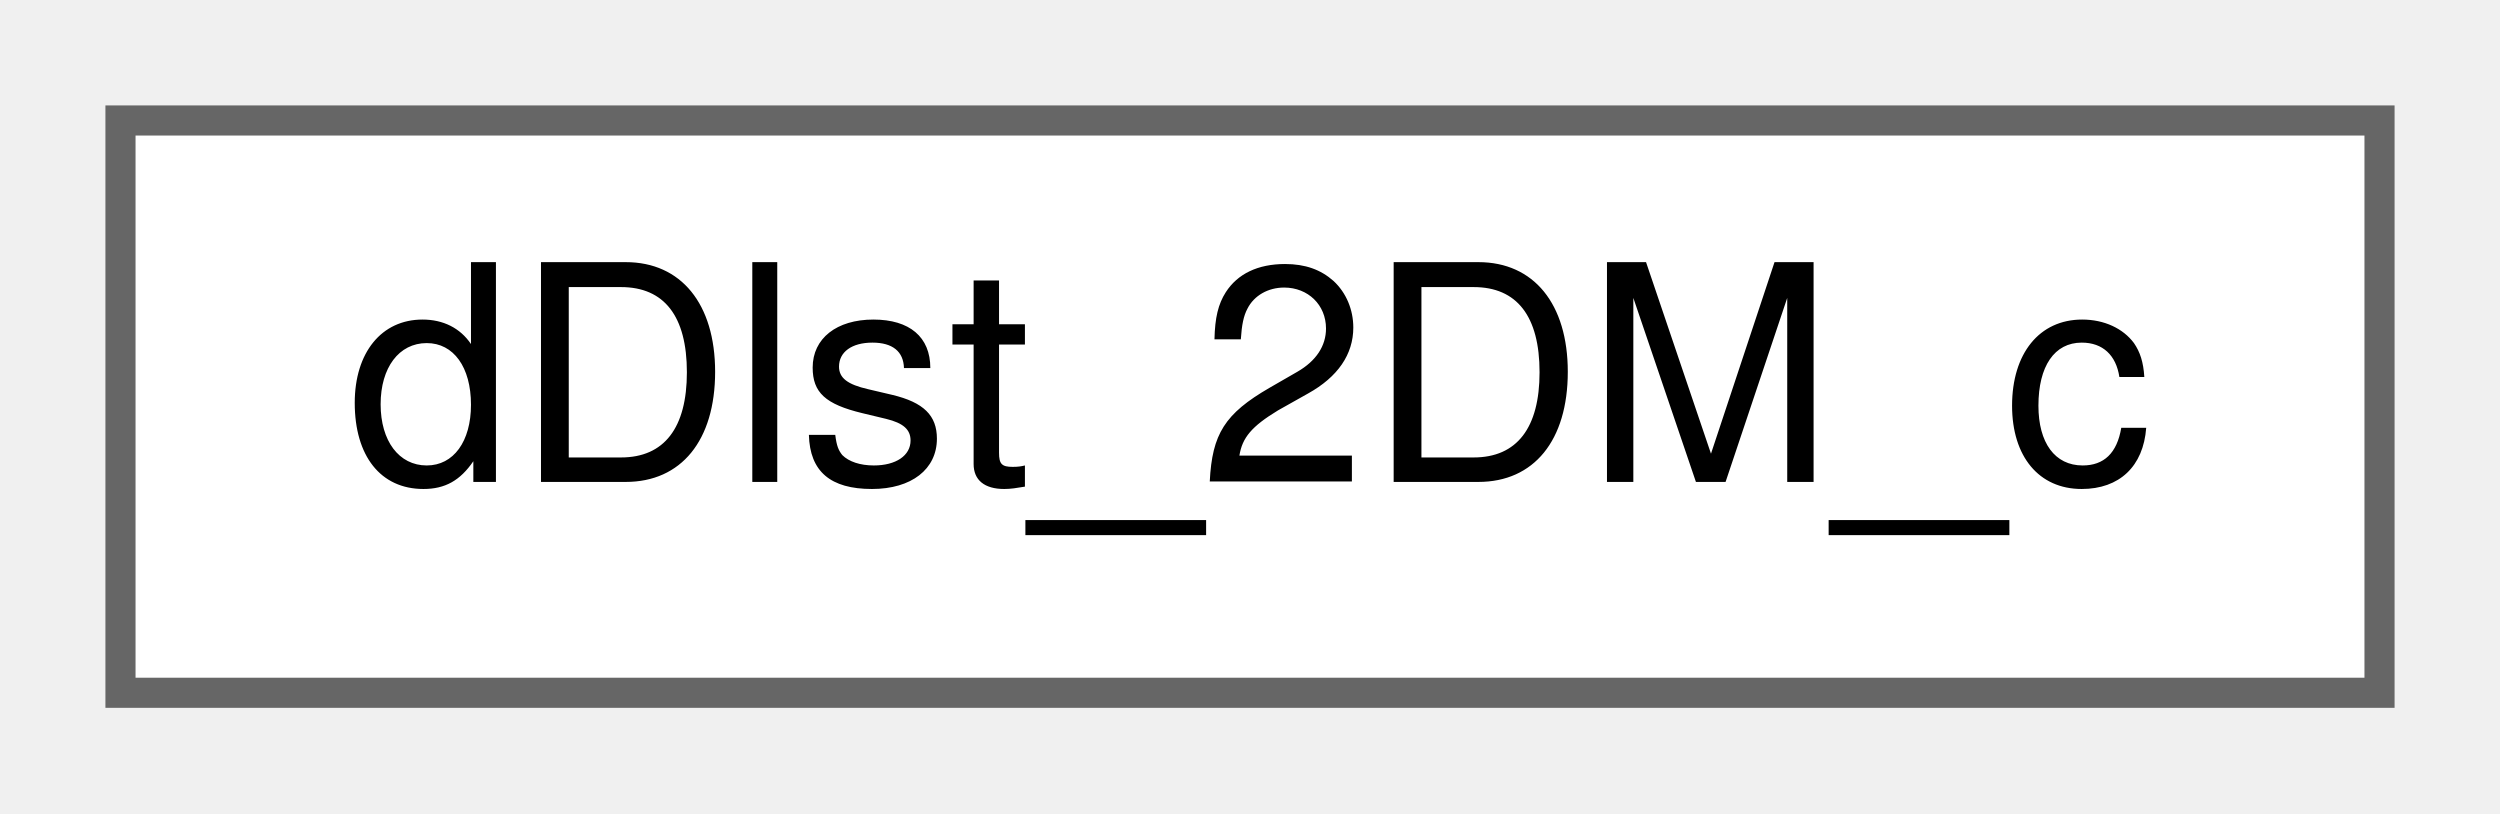
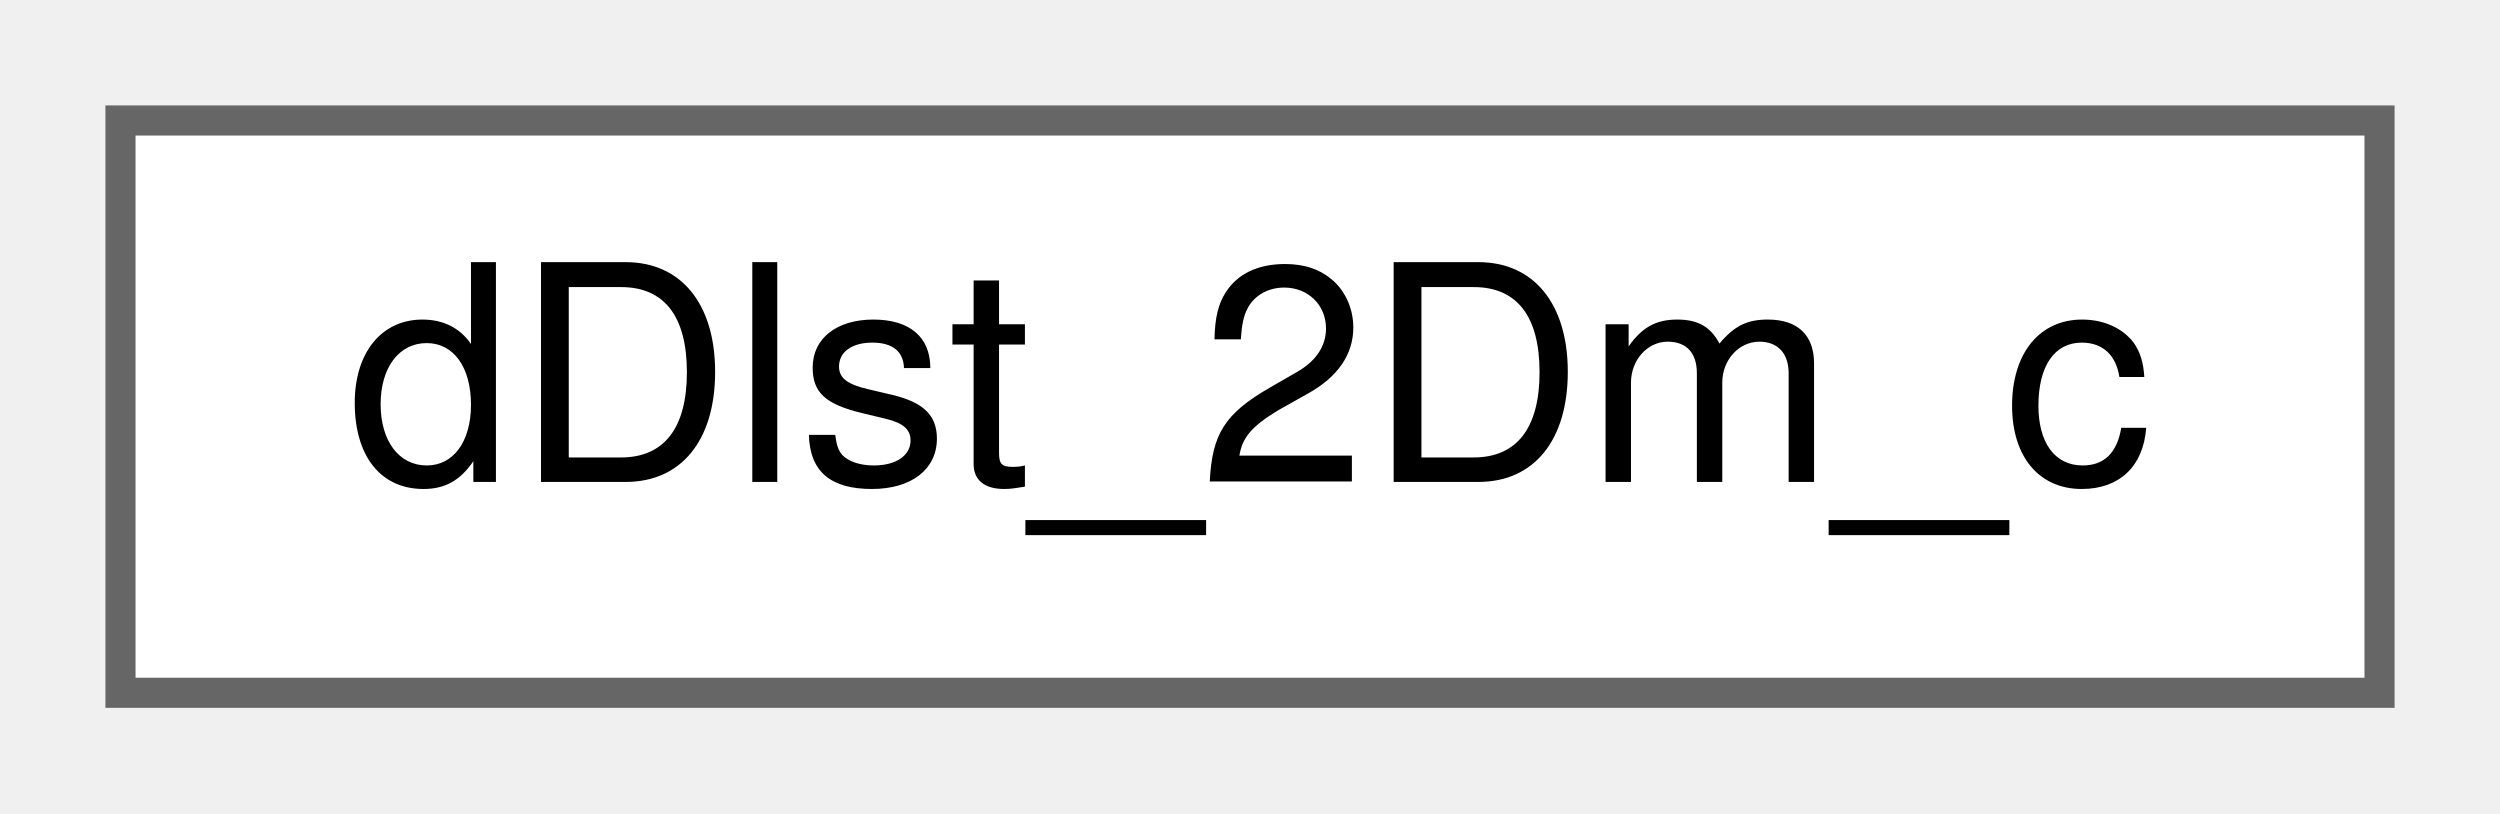
<svg xmlns="http://www.w3.org/2000/svg" xmlns:xlink="http://www.w3.org/1999/xlink" width="83pt" height="27pt" viewBox="0.00 0.00 83.00 27.00">
  <g id="graph0" class="graph" transform="scale(1 1) rotate(0) translate(4 23)">
    <g id="node1" class="node">
      <g id="a_node1">
-         <a xlink:href="classdDlst__2DM__c.html" target="_top" xlink:title=" ">
+         <a xlink:href="classdDlst__2Dm__c.html" target="_top" xlink:title=" ">
          <polygon fill="white" stroke="#666666" points="75,-19 0,-19 0,0 75,0 75,-19" />
-           <text text-anchor="middle" x="37.5" y="-7" font-family="Helvetica,sans-Serif" font-size="10.00">dDlst_2DM_c</text>
+           <text text-anchor="middle" x="37.5" y="-7" font-family="Helvetica,sans-Serif" font-size="10.00">dDlst_2Dm_c</text>
        </a>
      </g>
    </g>
  </g>
</svg>
